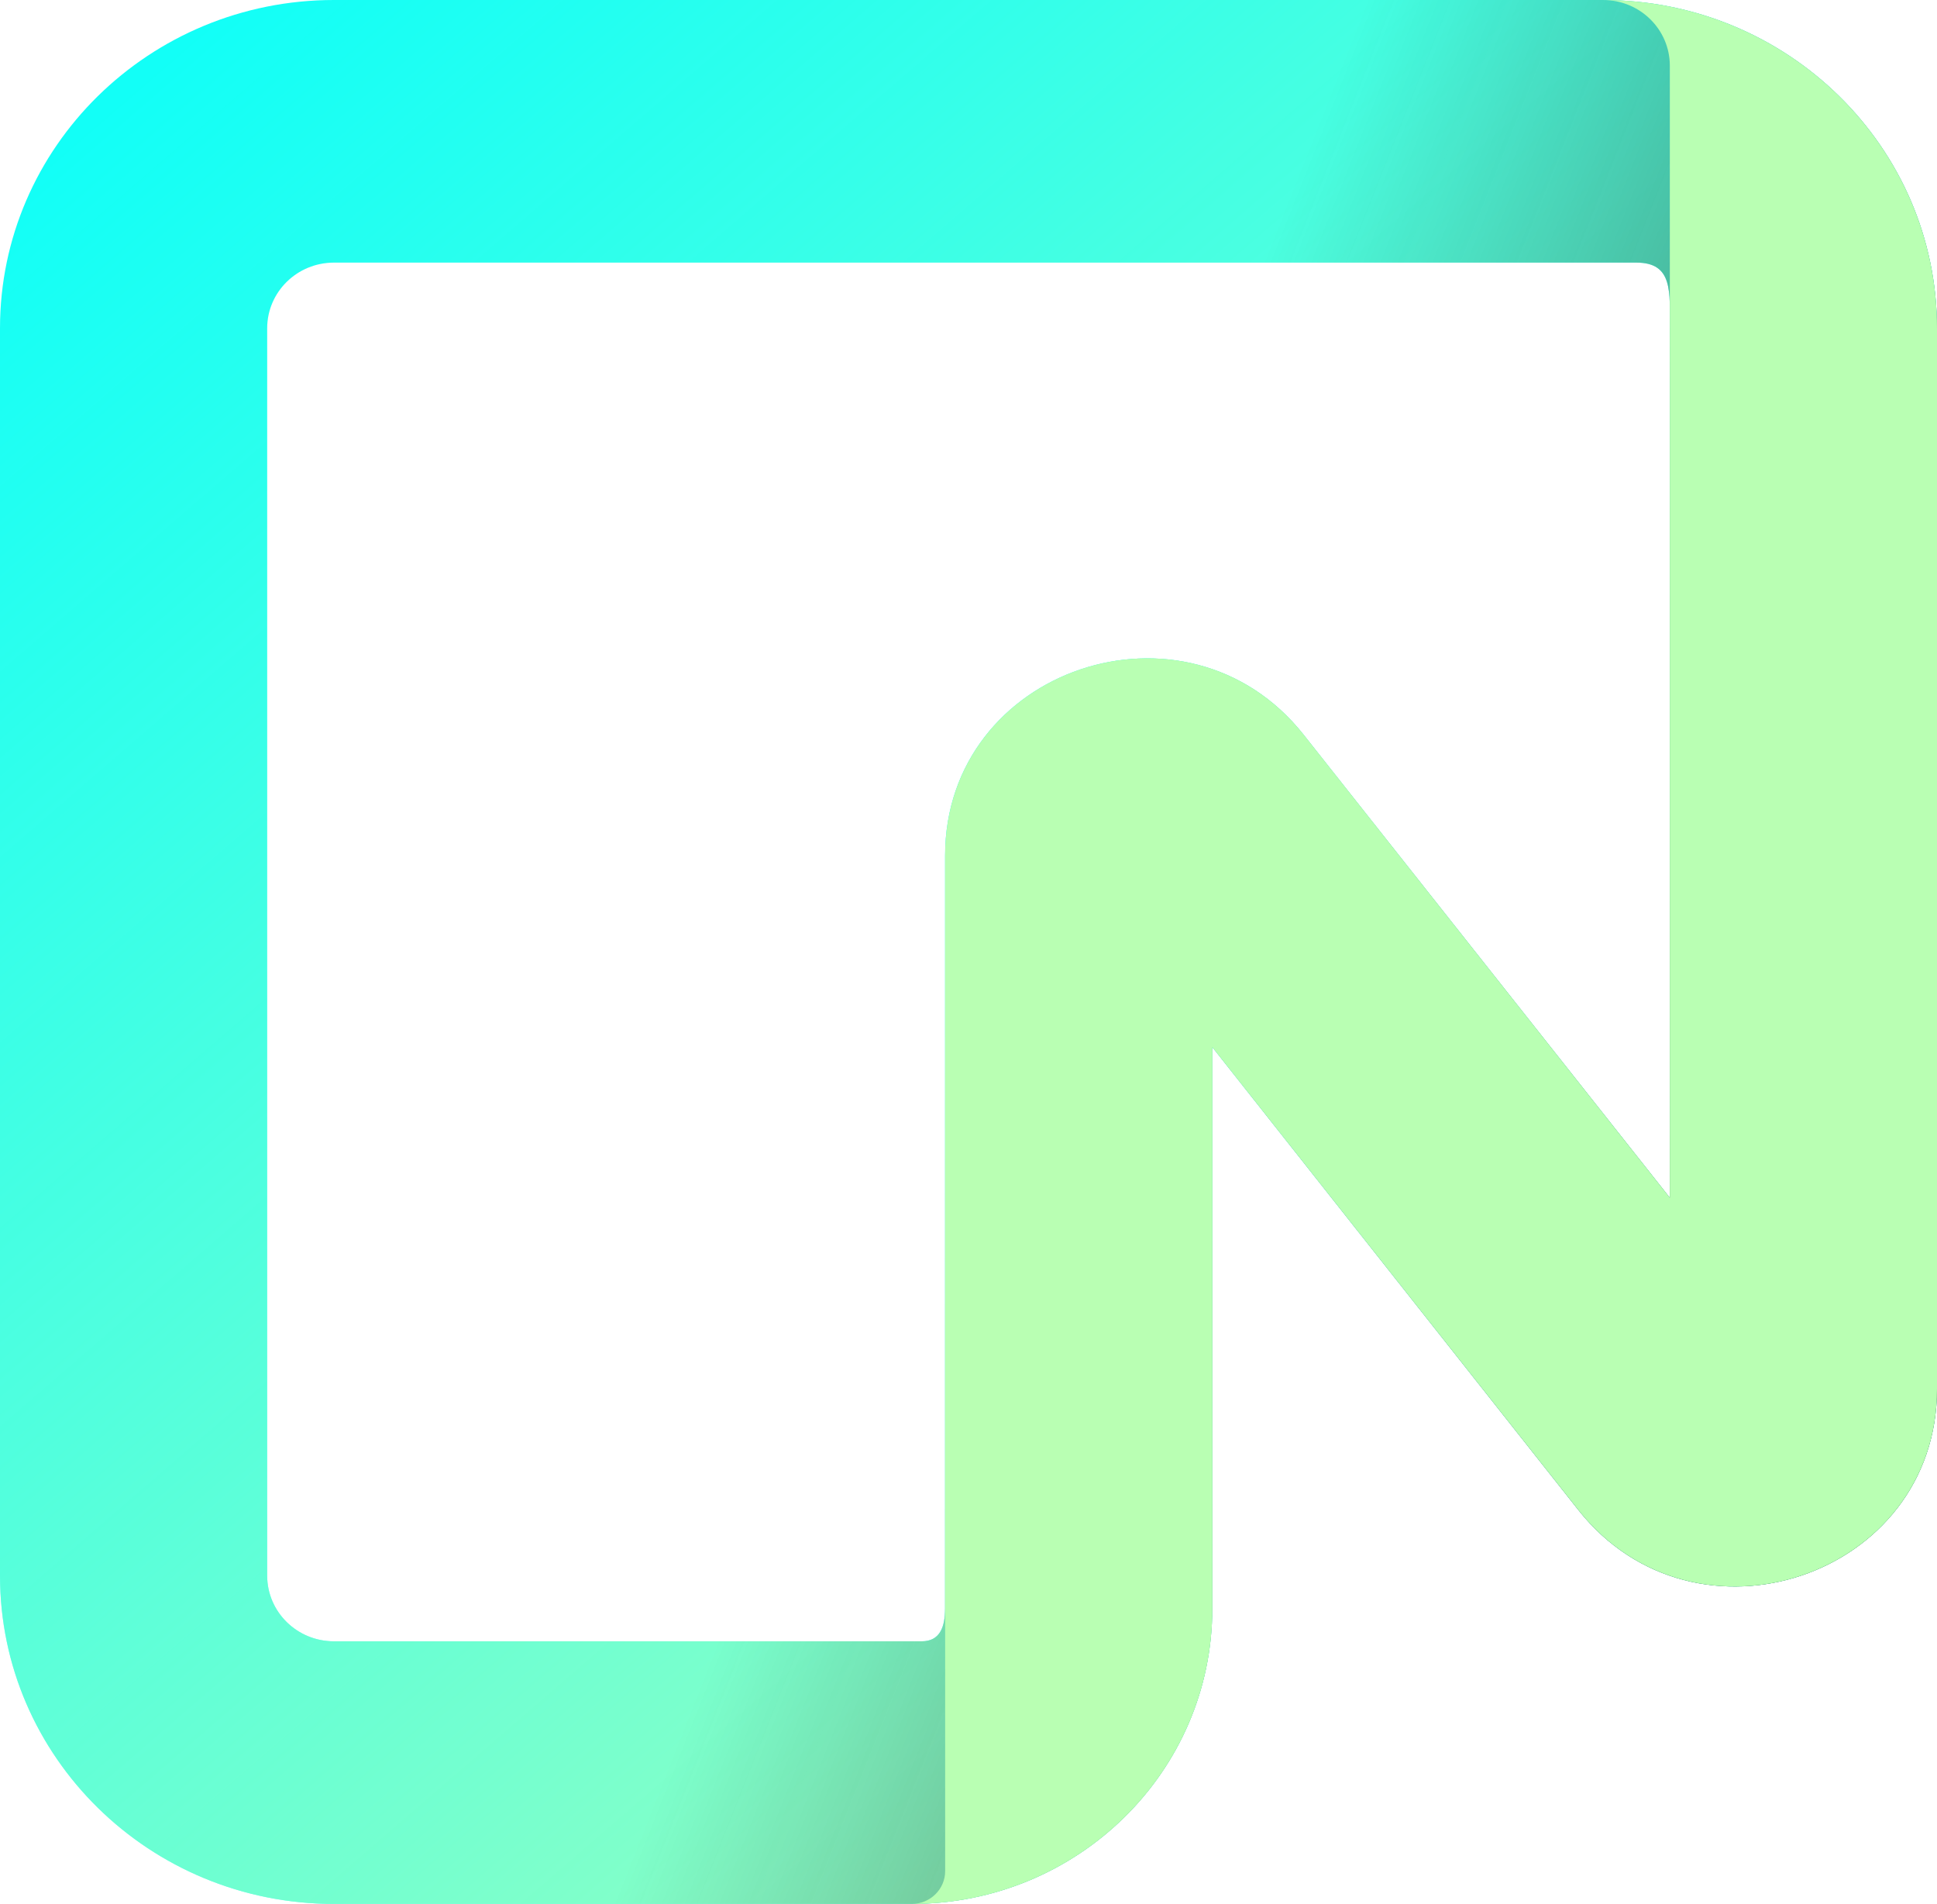
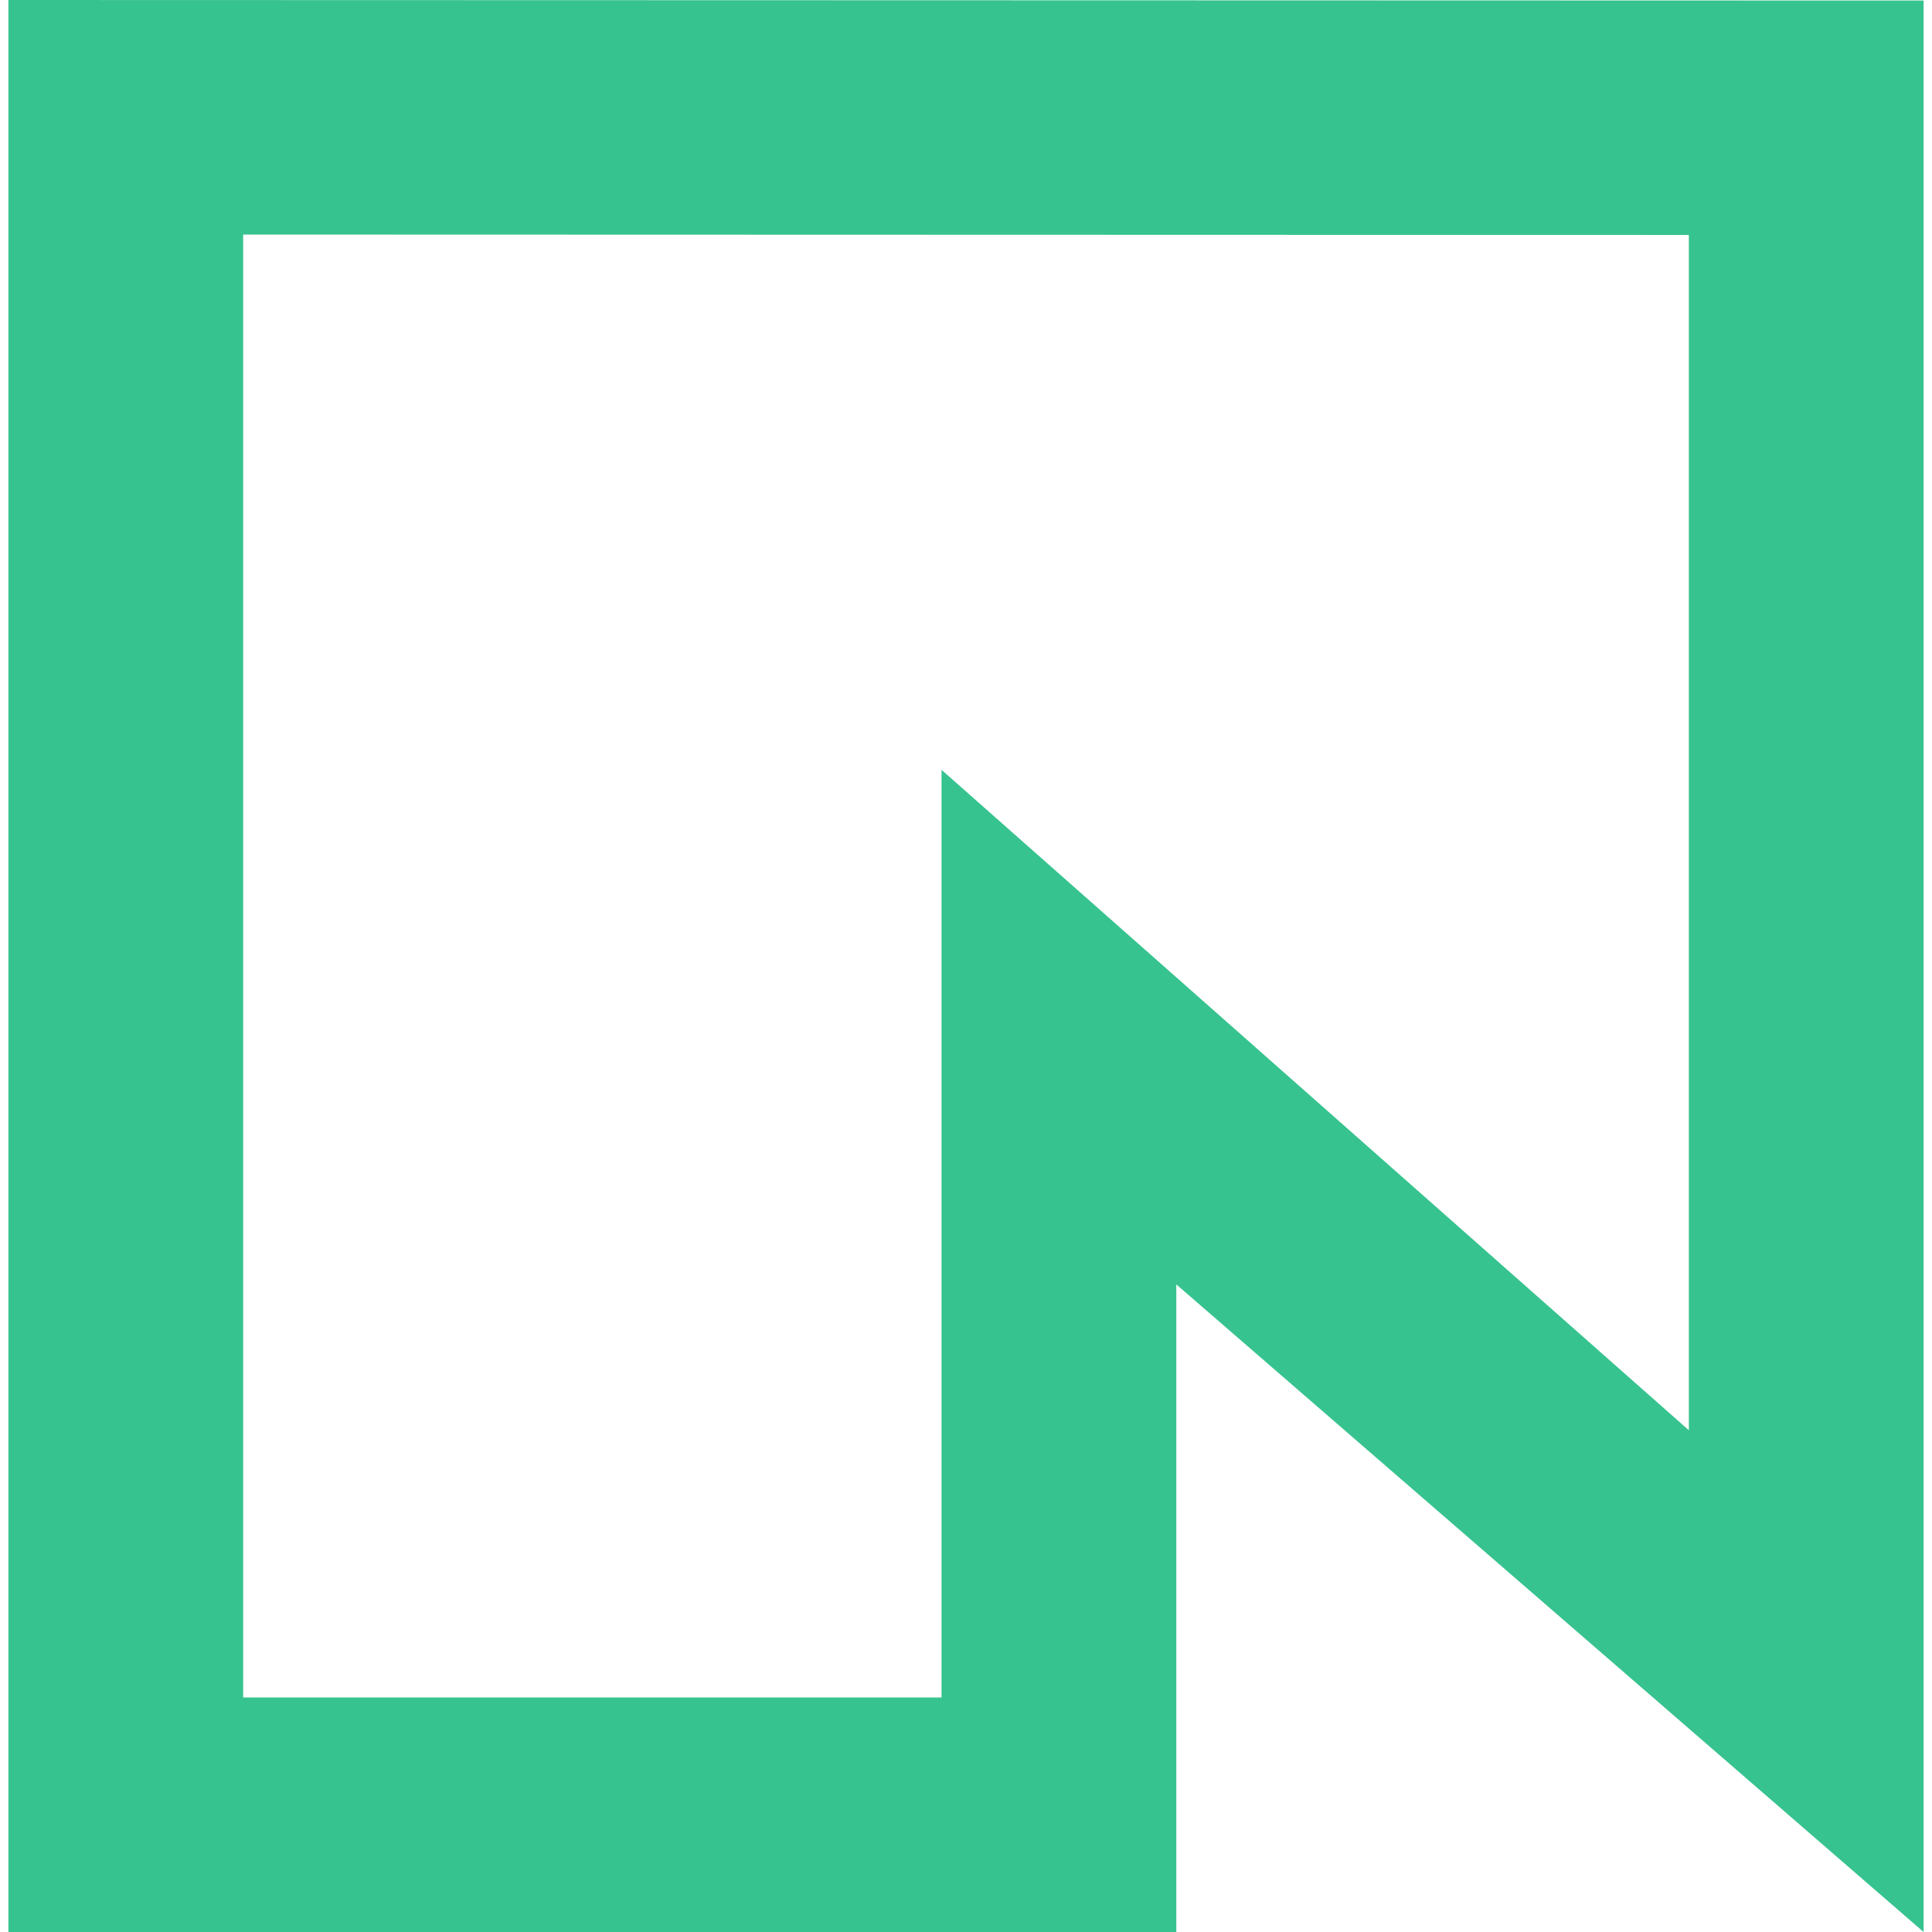
- <svg xmlns="http://www.w3.org/2000/svg" width="58" height="57" viewBox="0 0 58 57" fill="none">
-   <path fill-rule="evenodd" clip-rule="evenodd" d="M0 9.828C0 4.4 4.477 0 10 0H47.999C53.522 0 57.999 4.4 57.999 9.828V41.589C57.999 47.205 50.768 49.641 47.262 45.208L36.299 31.349V48.155C36.299 53.04 32.27 57 27.299 57H10C4.477 57 0 52.6 0 47.172V9.828ZM10 7.862C8.895 7.862 8 8.742 8 9.828V47.172C8 48.258 8.895 49.138 10 49.138H27.599C28.152 49.138 28.299 48.698 28.299 48.155V25.618C28.299 20.003 35.529 17.566 39.036 21.999L49.999 35.858V9.828C49.999 8.742 50.103 7.862 48.999 7.862H10Z" fill="#12FFF7" />
-   <path fill-rule="evenodd" clip-rule="evenodd" d="M0 9.828C0 4.4 4.477 0 10 0H47.999C53.522 0 57.999 4.4 57.999 9.828V41.589C57.999 47.205 50.768 49.641 47.262 45.208L36.299 31.349V48.155C36.299 53.04 32.27 57 27.299 57H10C4.477 57 0 52.6 0 47.172V9.828ZM10 7.862C8.895 7.862 8 8.742 8 9.828V47.172C8 48.258 8.895 49.138 10 49.138H27.599C28.152 49.138 28.299 48.698 28.299 48.155V25.618C28.299 20.003 35.529 17.566 39.036 21.999L49.999 35.858V9.828C49.999 8.742 50.103 7.862 48.999 7.862H10Z" fill="url(#paint0_linear_10558_11777)" />
-   <path fill-rule="evenodd" clip-rule="evenodd" d="M0 9.828C0 4.4 4.477 0 10 0H47.999C53.522 0 57.999 4.4 57.999 9.828V41.589C57.999 47.205 50.768 49.641 47.262 45.208L36.299 31.349V48.155C36.299 53.04 32.27 57 27.299 57H10C4.477 57 0 52.6 0 47.172V9.828ZM10 7.862C8.895 7.862 8 8.742 8 9.828V47.172C8 48.258 8.895 49.138 10 49.138H27.599C28.152 49.138 28.299 48.698 28.299 48.155V25.618C28.299 20.003 35.529 17.566 39.036 21.999L49.999 35.858V9.828C49.999 8.742 50.103 7.862 48.999 7.862H10Z" fill="url(#paint1_linear_10558_11777)" />
-   <path d="M48 0C53.523 0 58 4.4 58 9.828V41.589C58 47.205 50.77 49.641 47.263 45.208L36.301 31.349V48.155C36.301 53.04 32.271 57 27.301 57C27.853 57 28.301 56.56 28.301 56.017V25.618C28.301 20.003 35.531 17.566 39.038 21.999L50 35.858V1.966C50 0.88 49.105 0 48 0Z" fill="#B9FFB3" />
-   <defs>
-     <linearGradient id="paint0_linear_10558_11777" x1="57.999" y1="57" x2="7.997" y2="-0.861" gradientUnits="userSpaceOnUse">
-       <stop stop-color="#B9FFB3" />
-       <stop offset="1" stop-color="#B9FFB3" stop-opacity="0" />
-     </linearGradient>
-     <linearGradient id="paint1_linear_10558_11777" x1="57.999" y1="57" x2="23.709" y2="43.429" gradientUnits="userSpaceOnUse">
-       <stop stop-color="#1A1A1A" stop-opacity="0.9" />
-       <stop offset="1" stop-color="#1A1A1A" stop-opacity="0" />
-     </linearGradient>
-   </defs>
+ <svg xmlns="http://www.w3.org/2000/svg" width="400" height="400" viewBox="0 0 400 400" fill="none">
+   <path d="M398.261 0.112V400L243.541 265.922V400H1.739V0L398.261 0.112ZM50.345 351.45H194.935V159.388L349.658 296.118V48.648L50.345 48.562V351.45Z" fill="#37C38F" />
</svg>
